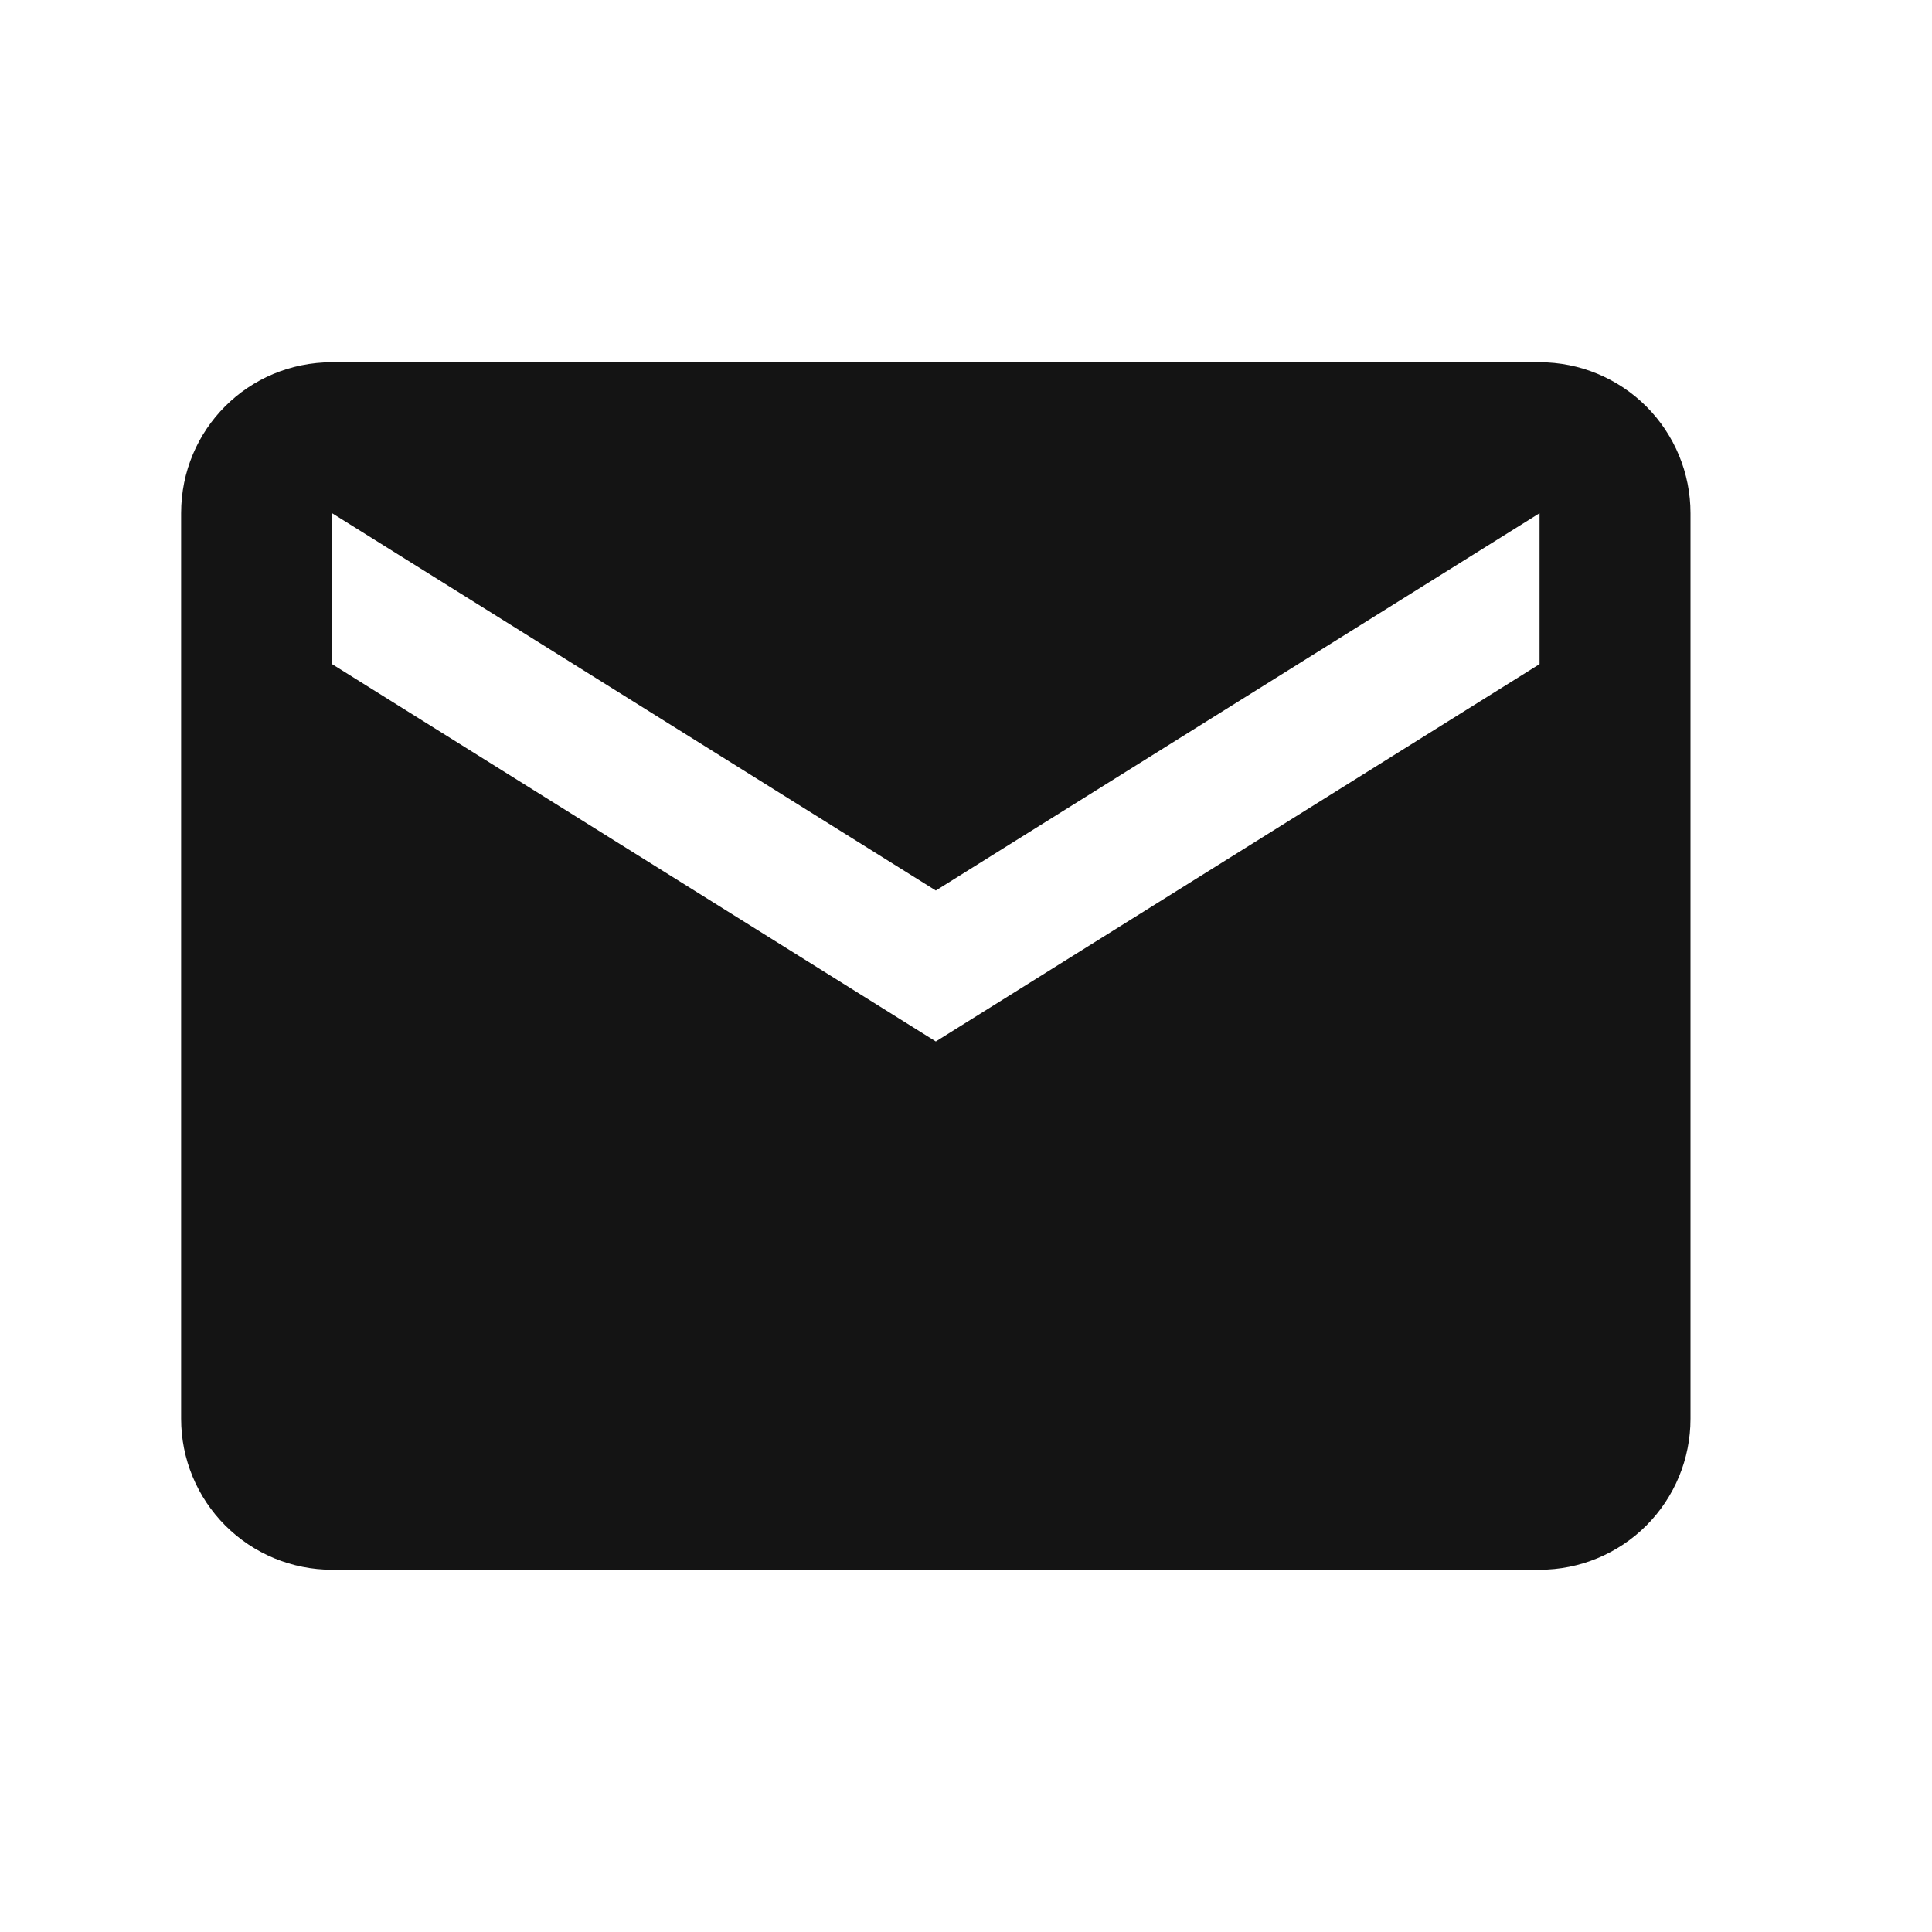
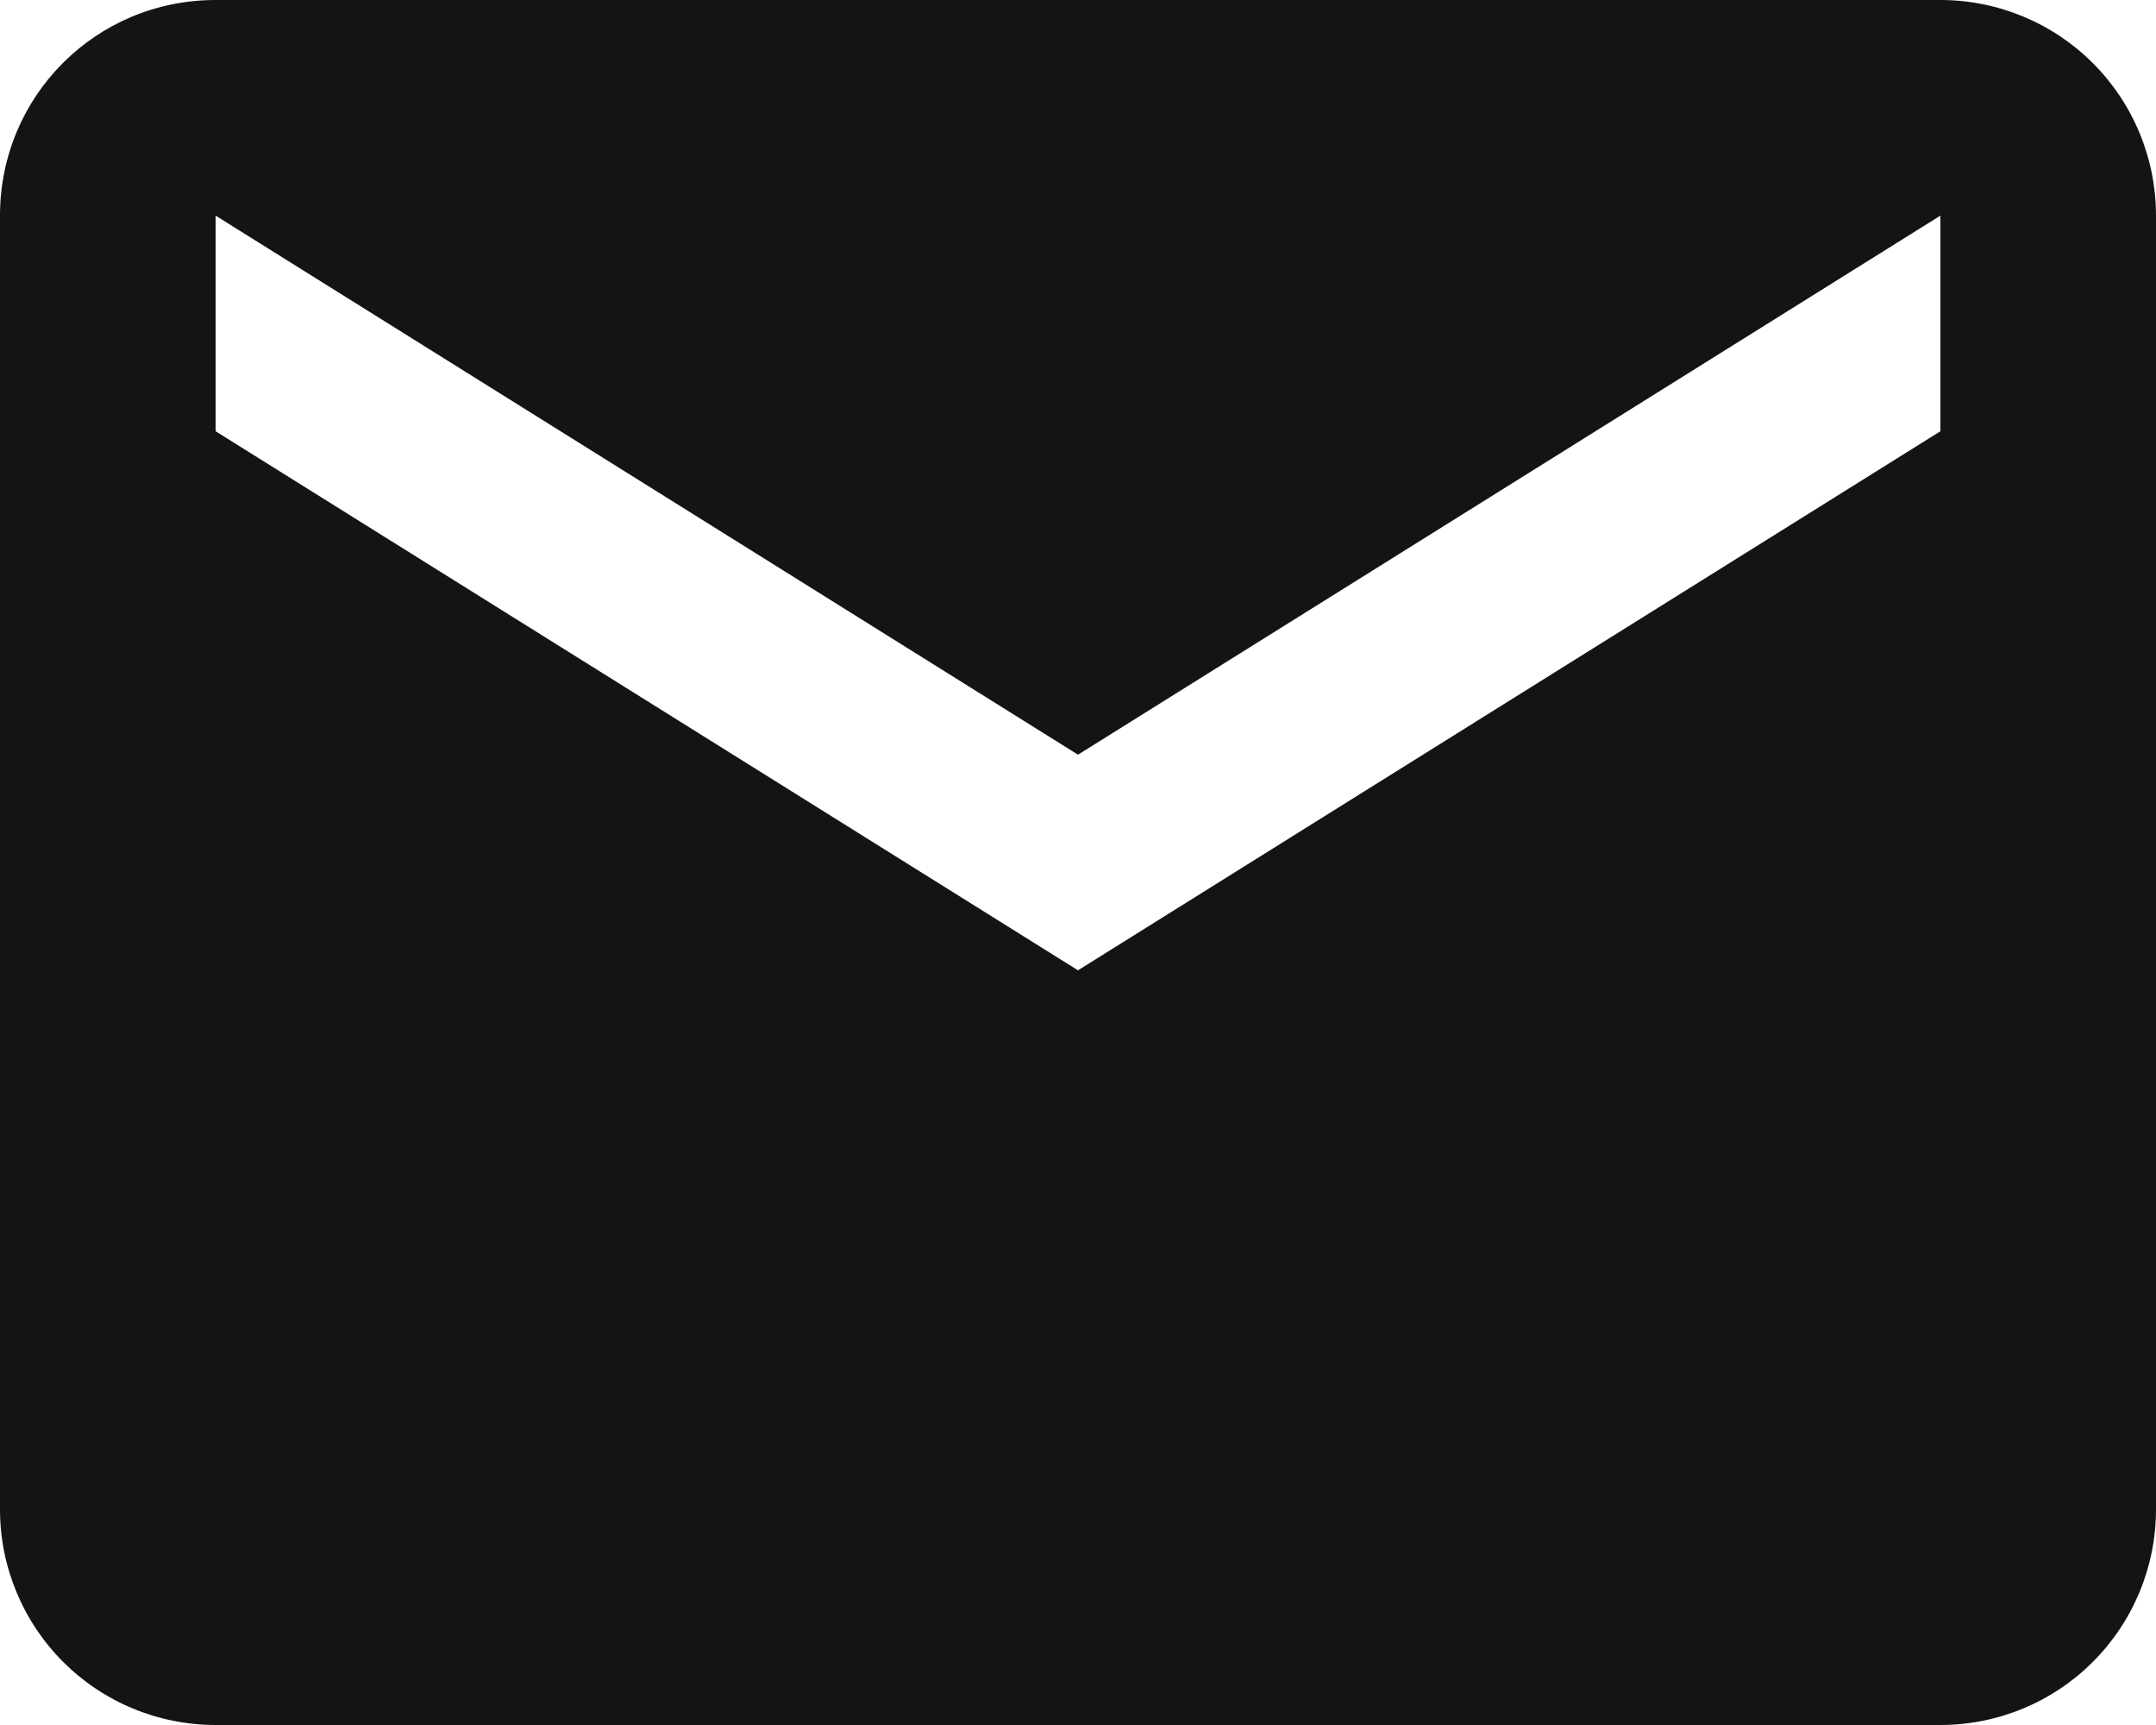
- <svg xmlns="http://www.w3.org/2000/svg" width="32" height="32" viewBox="0 0 32 32" fill="none">
-   <path d="M25.5 11L15.5 17.25L5.5 11V8.5L15.5 14.75L25.5 8.5V11ZM25.5 6H5.5C4.112 6 3 7.112 3 8.5V23.5C3 24.163 3.263 24.799 3.732 25.268C4.201 25.737 4.837 26 5.5 26H25.5C26.163 26 26.799 25.737 27.268 25.268C27.737 24.799 28 24.163 28 23.5V8.5C28 7.837 27.737 7.201 27.268 6.732C26.799 6.263 26.163 6 25.5 6Z" fill="#141414" />
+ <svg xmlns="http://www.w3.org/2000/svg" width="25" height="20" viewBox="0 0 25 20" fill="none">
+   <path d="M22.5 5L12.5 11.25L2.5 5V2.5L12.5 8.75L22.5 2.5V5ZM22.5 0H2.5C1.113 0 0 1.113 0 2.5V17.5C0 18.163 0.263 18.799 0.732 19.268C1.201 19.737 1.837 20 2.5 20H22.5C23.163 20 23.799 19.737 24.268 19.268C24.737 18.799 25 18.163 25 17.5V2.5C25 1.837 24.737 1.201 24.268 0.732C23.799 0.263 23.163 0 22.5 0Z" fill="#141414" />
</svg>
